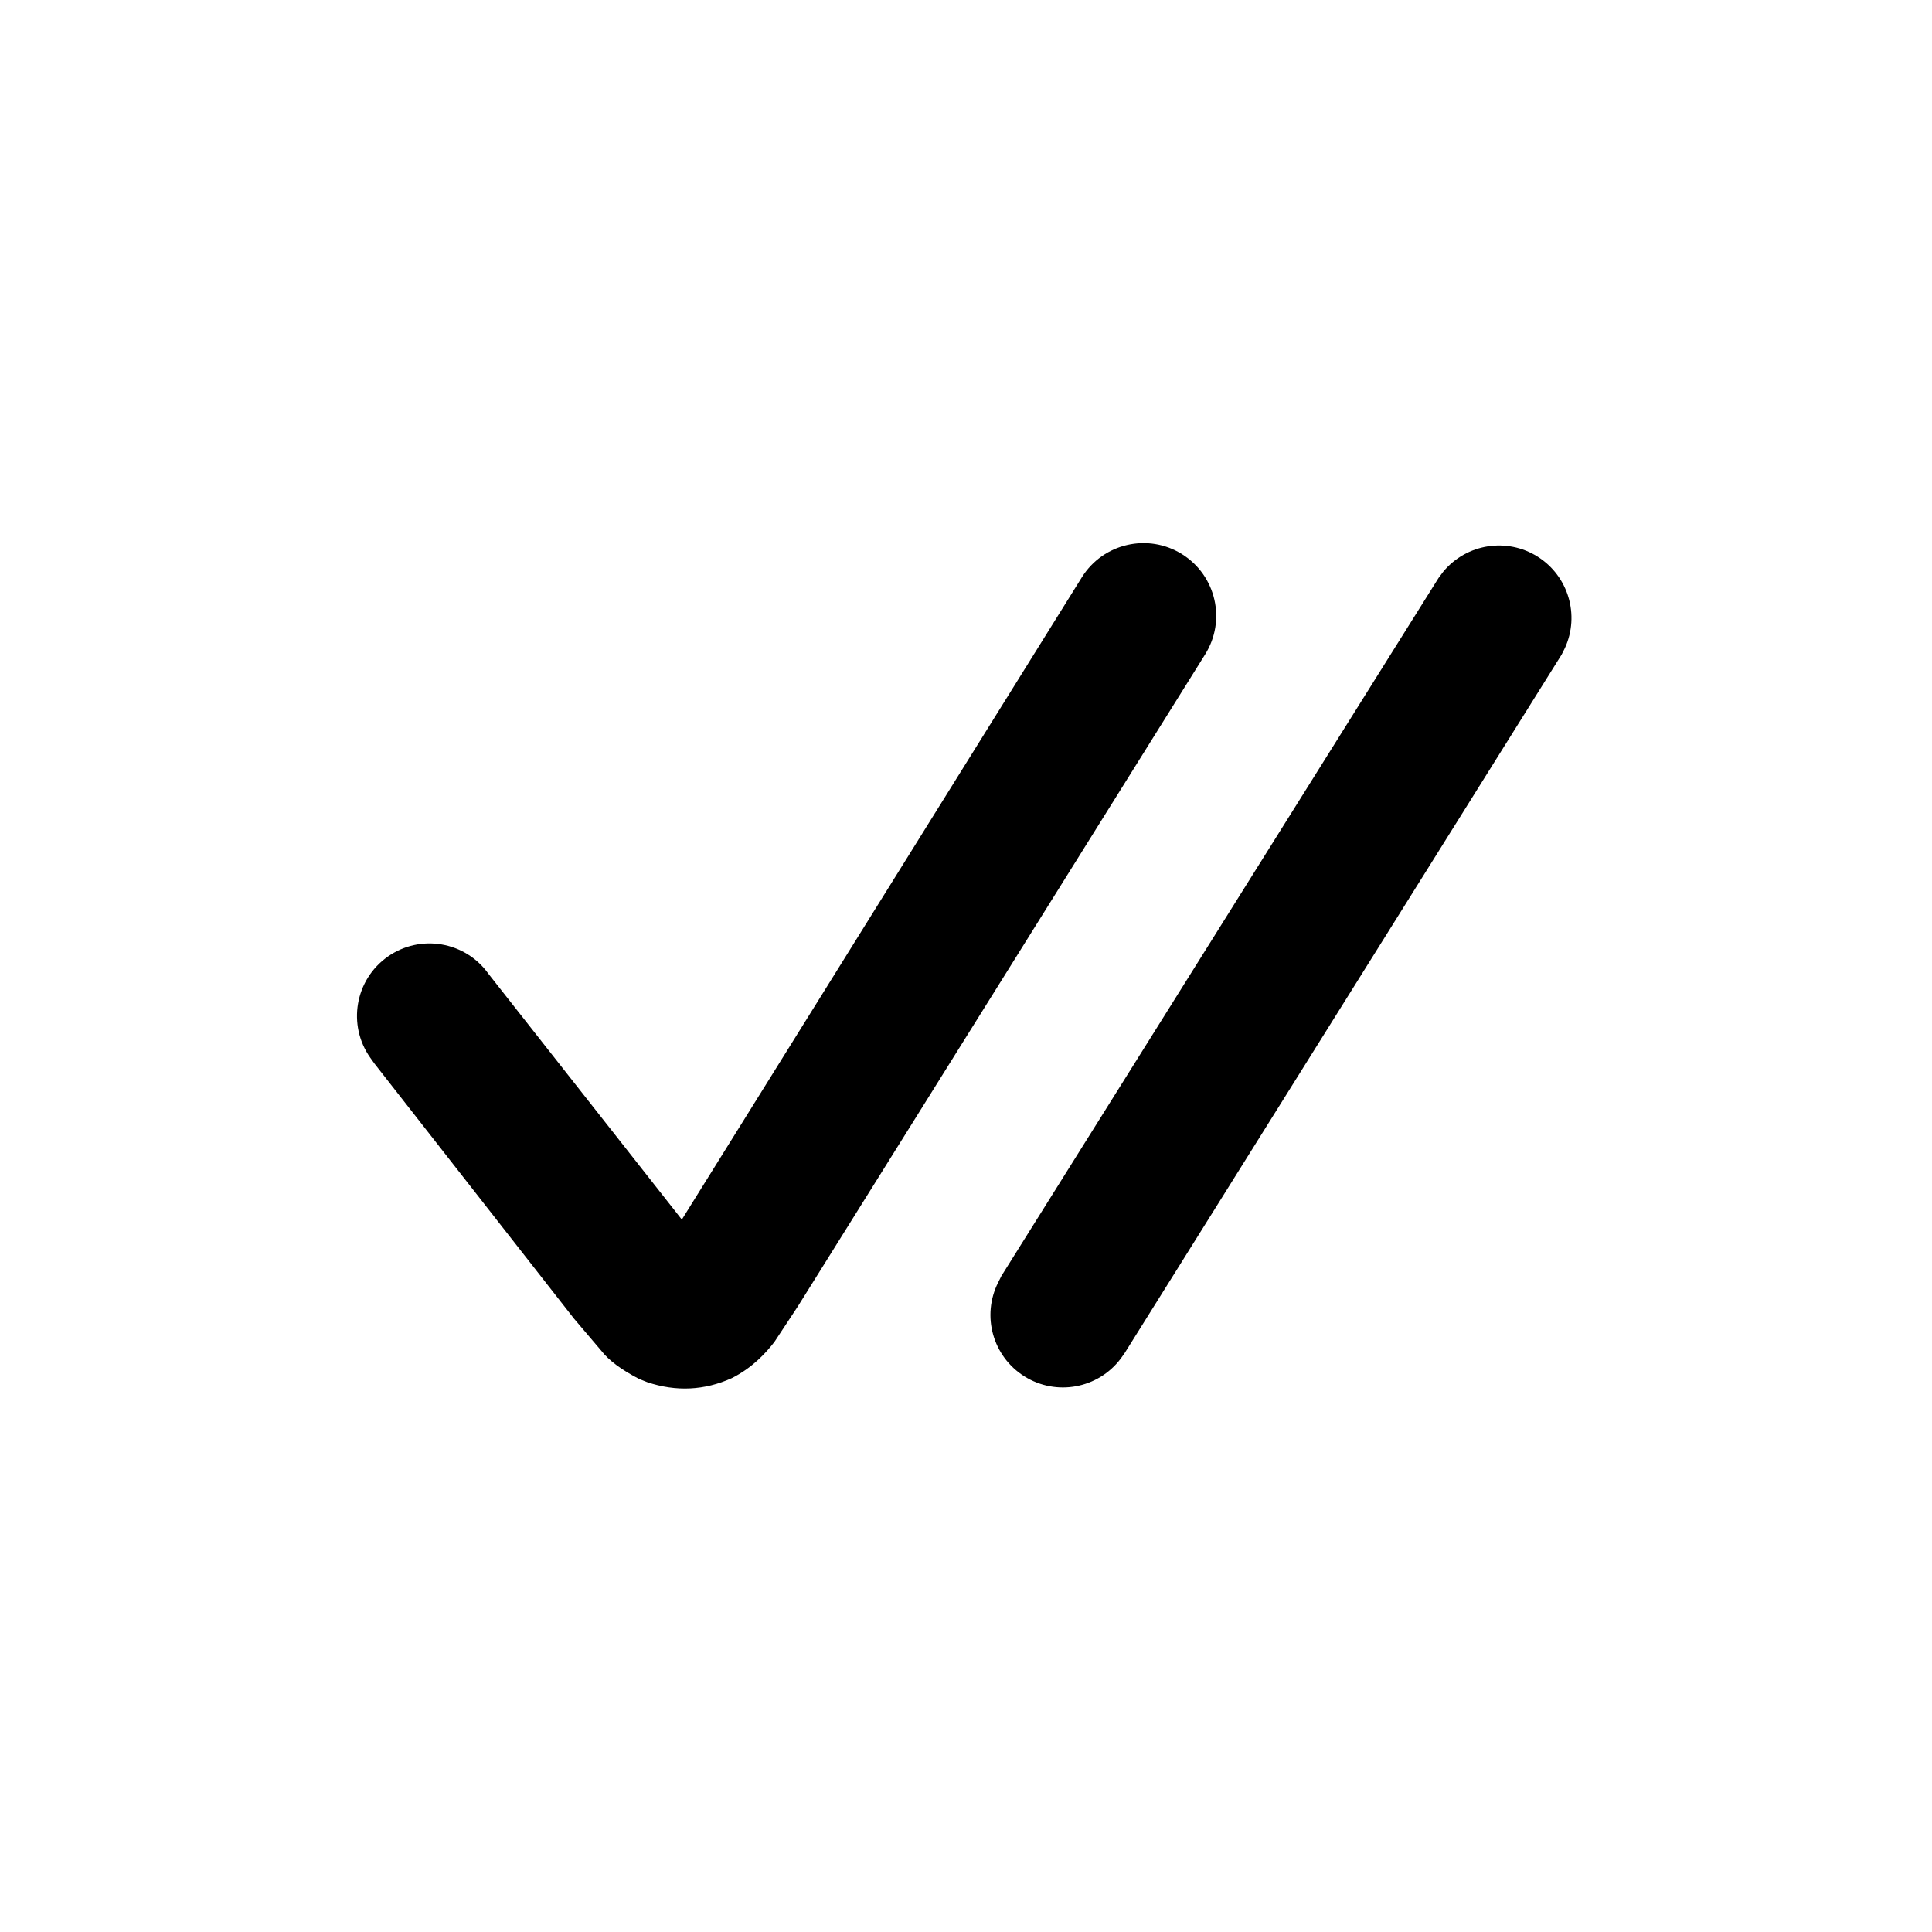
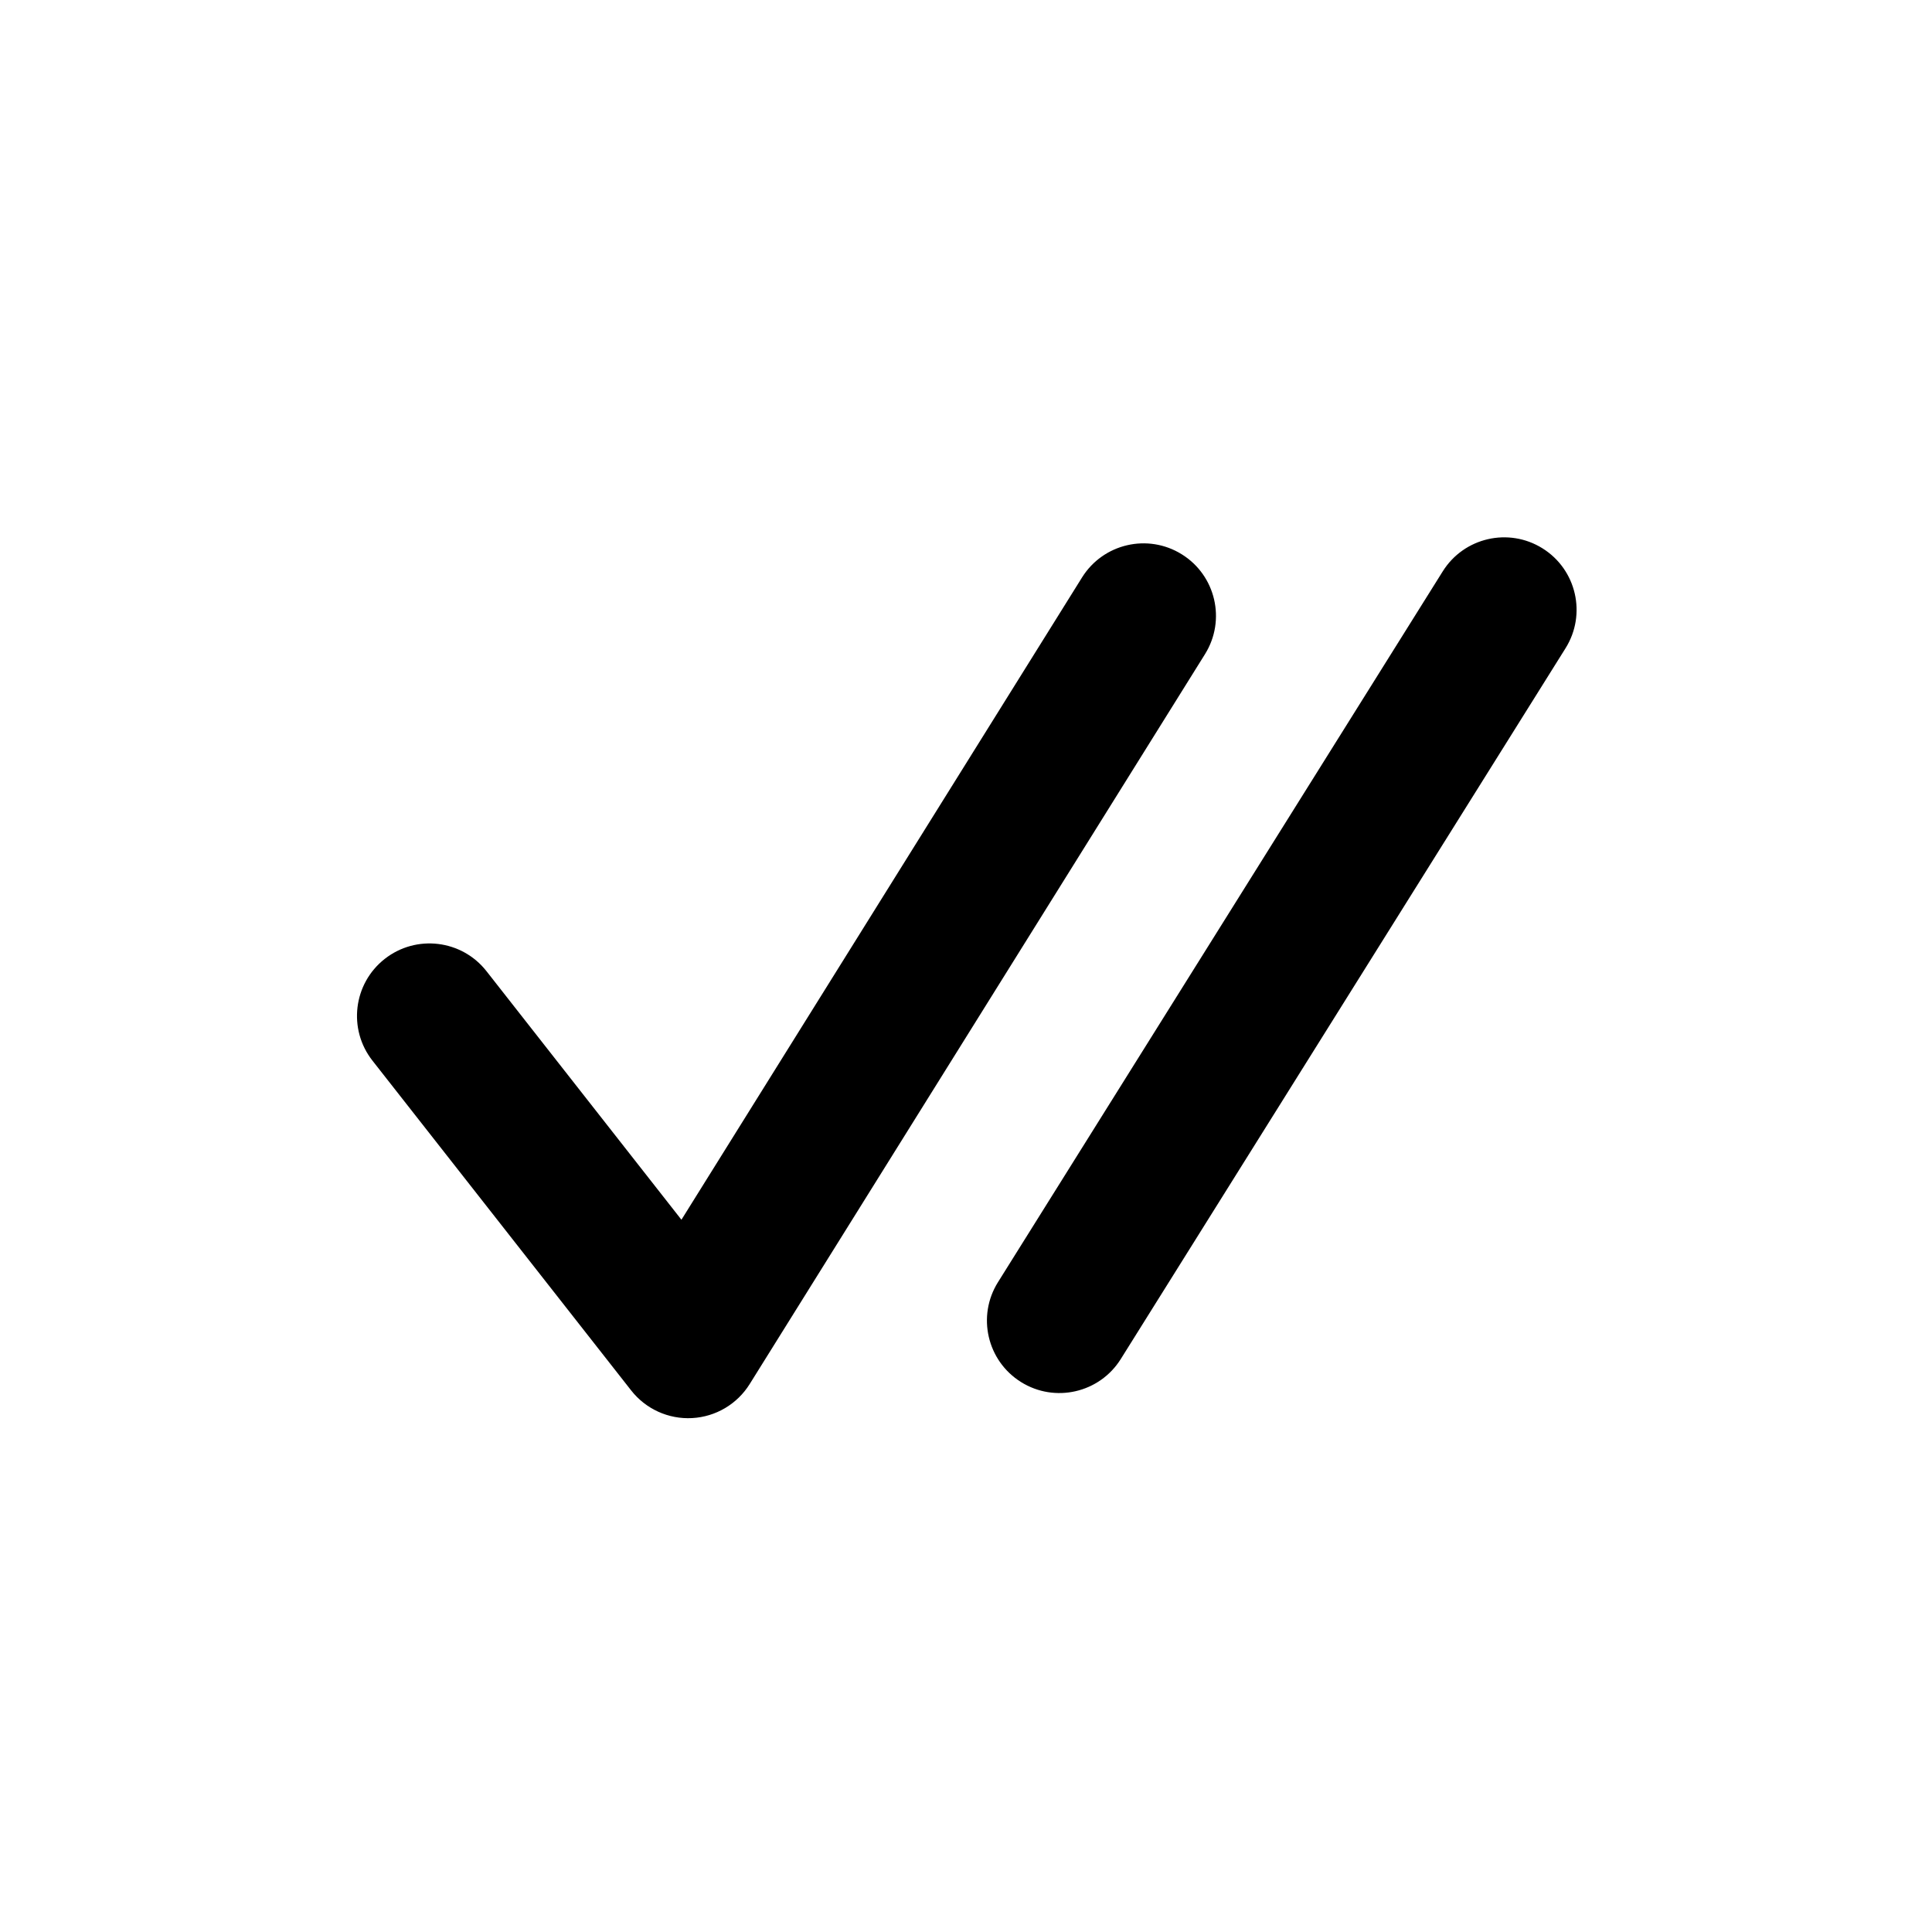
<svg xmlns="http://www.w3.org/2000/svg" viewBox="0 0 24 24" width="24" height="24">
-   <path d="M13.44 7.17a.9.9 0 1 1 1.53.96l-5.06 8.1-.29.44c-.1.13-.27.32-.53.45q-.51.23-1.05.05l-.1-.04q-.33-.17-.47-.35l-.34-.4-2.48-3.17-.05-.07a.9.9 0 0 1 1.47-1.04l2.4 3.05zm4.49-.07a.9.9 0 0 1 1.51.95l-.04.08-5.43 8.68-.05.07a.9.9 0 0 1-1.52-.95l.04-.08 5.43-8.67z" />
+   <path d="M4.627 13.176L7.841 17.273A.9 .9 0 0 0 9.313 17.193L14.969 8.126A.9 .9 0 0 0 13.441 7.174L8.465 15.152L6.043 12.064A.9 .9 0 0 0 4.627 13.176ZM13.923 16.882L19.448 8.052A.899 .899 0 0 0 17.922 7.098L12.397 15.928A.899 .899 0 0 0 13.923 16.882Z" />
</svg>
